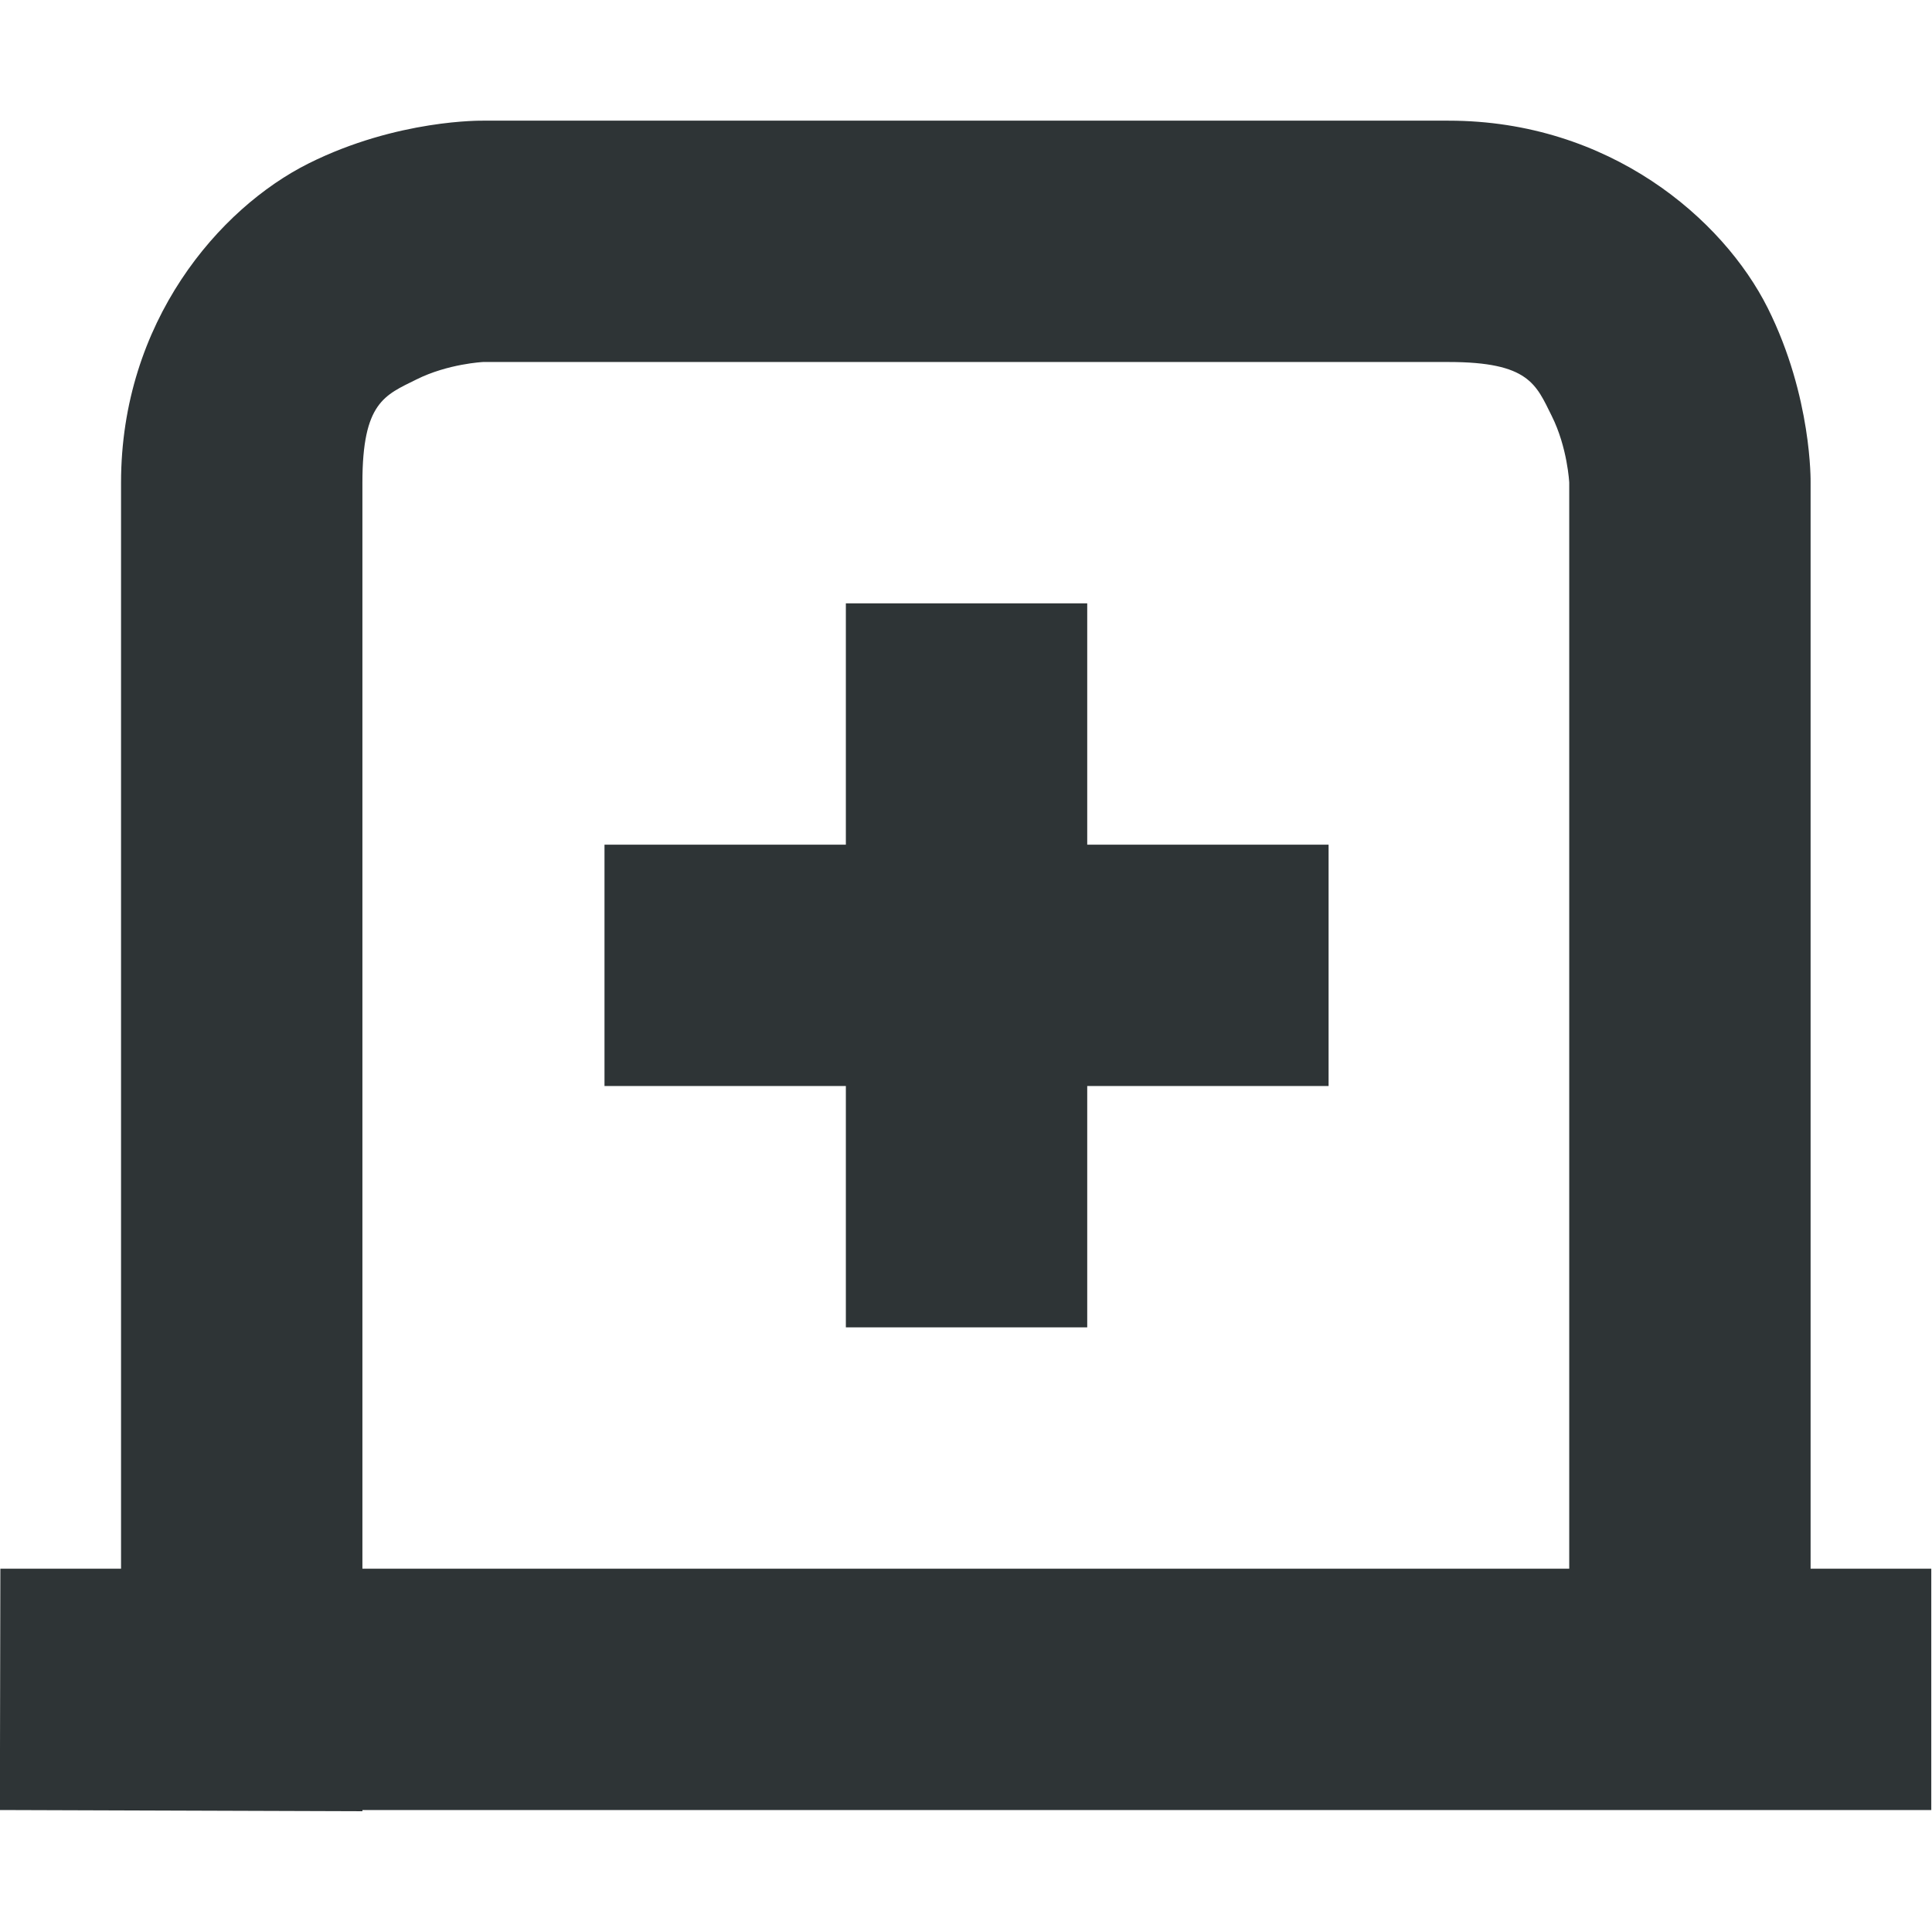
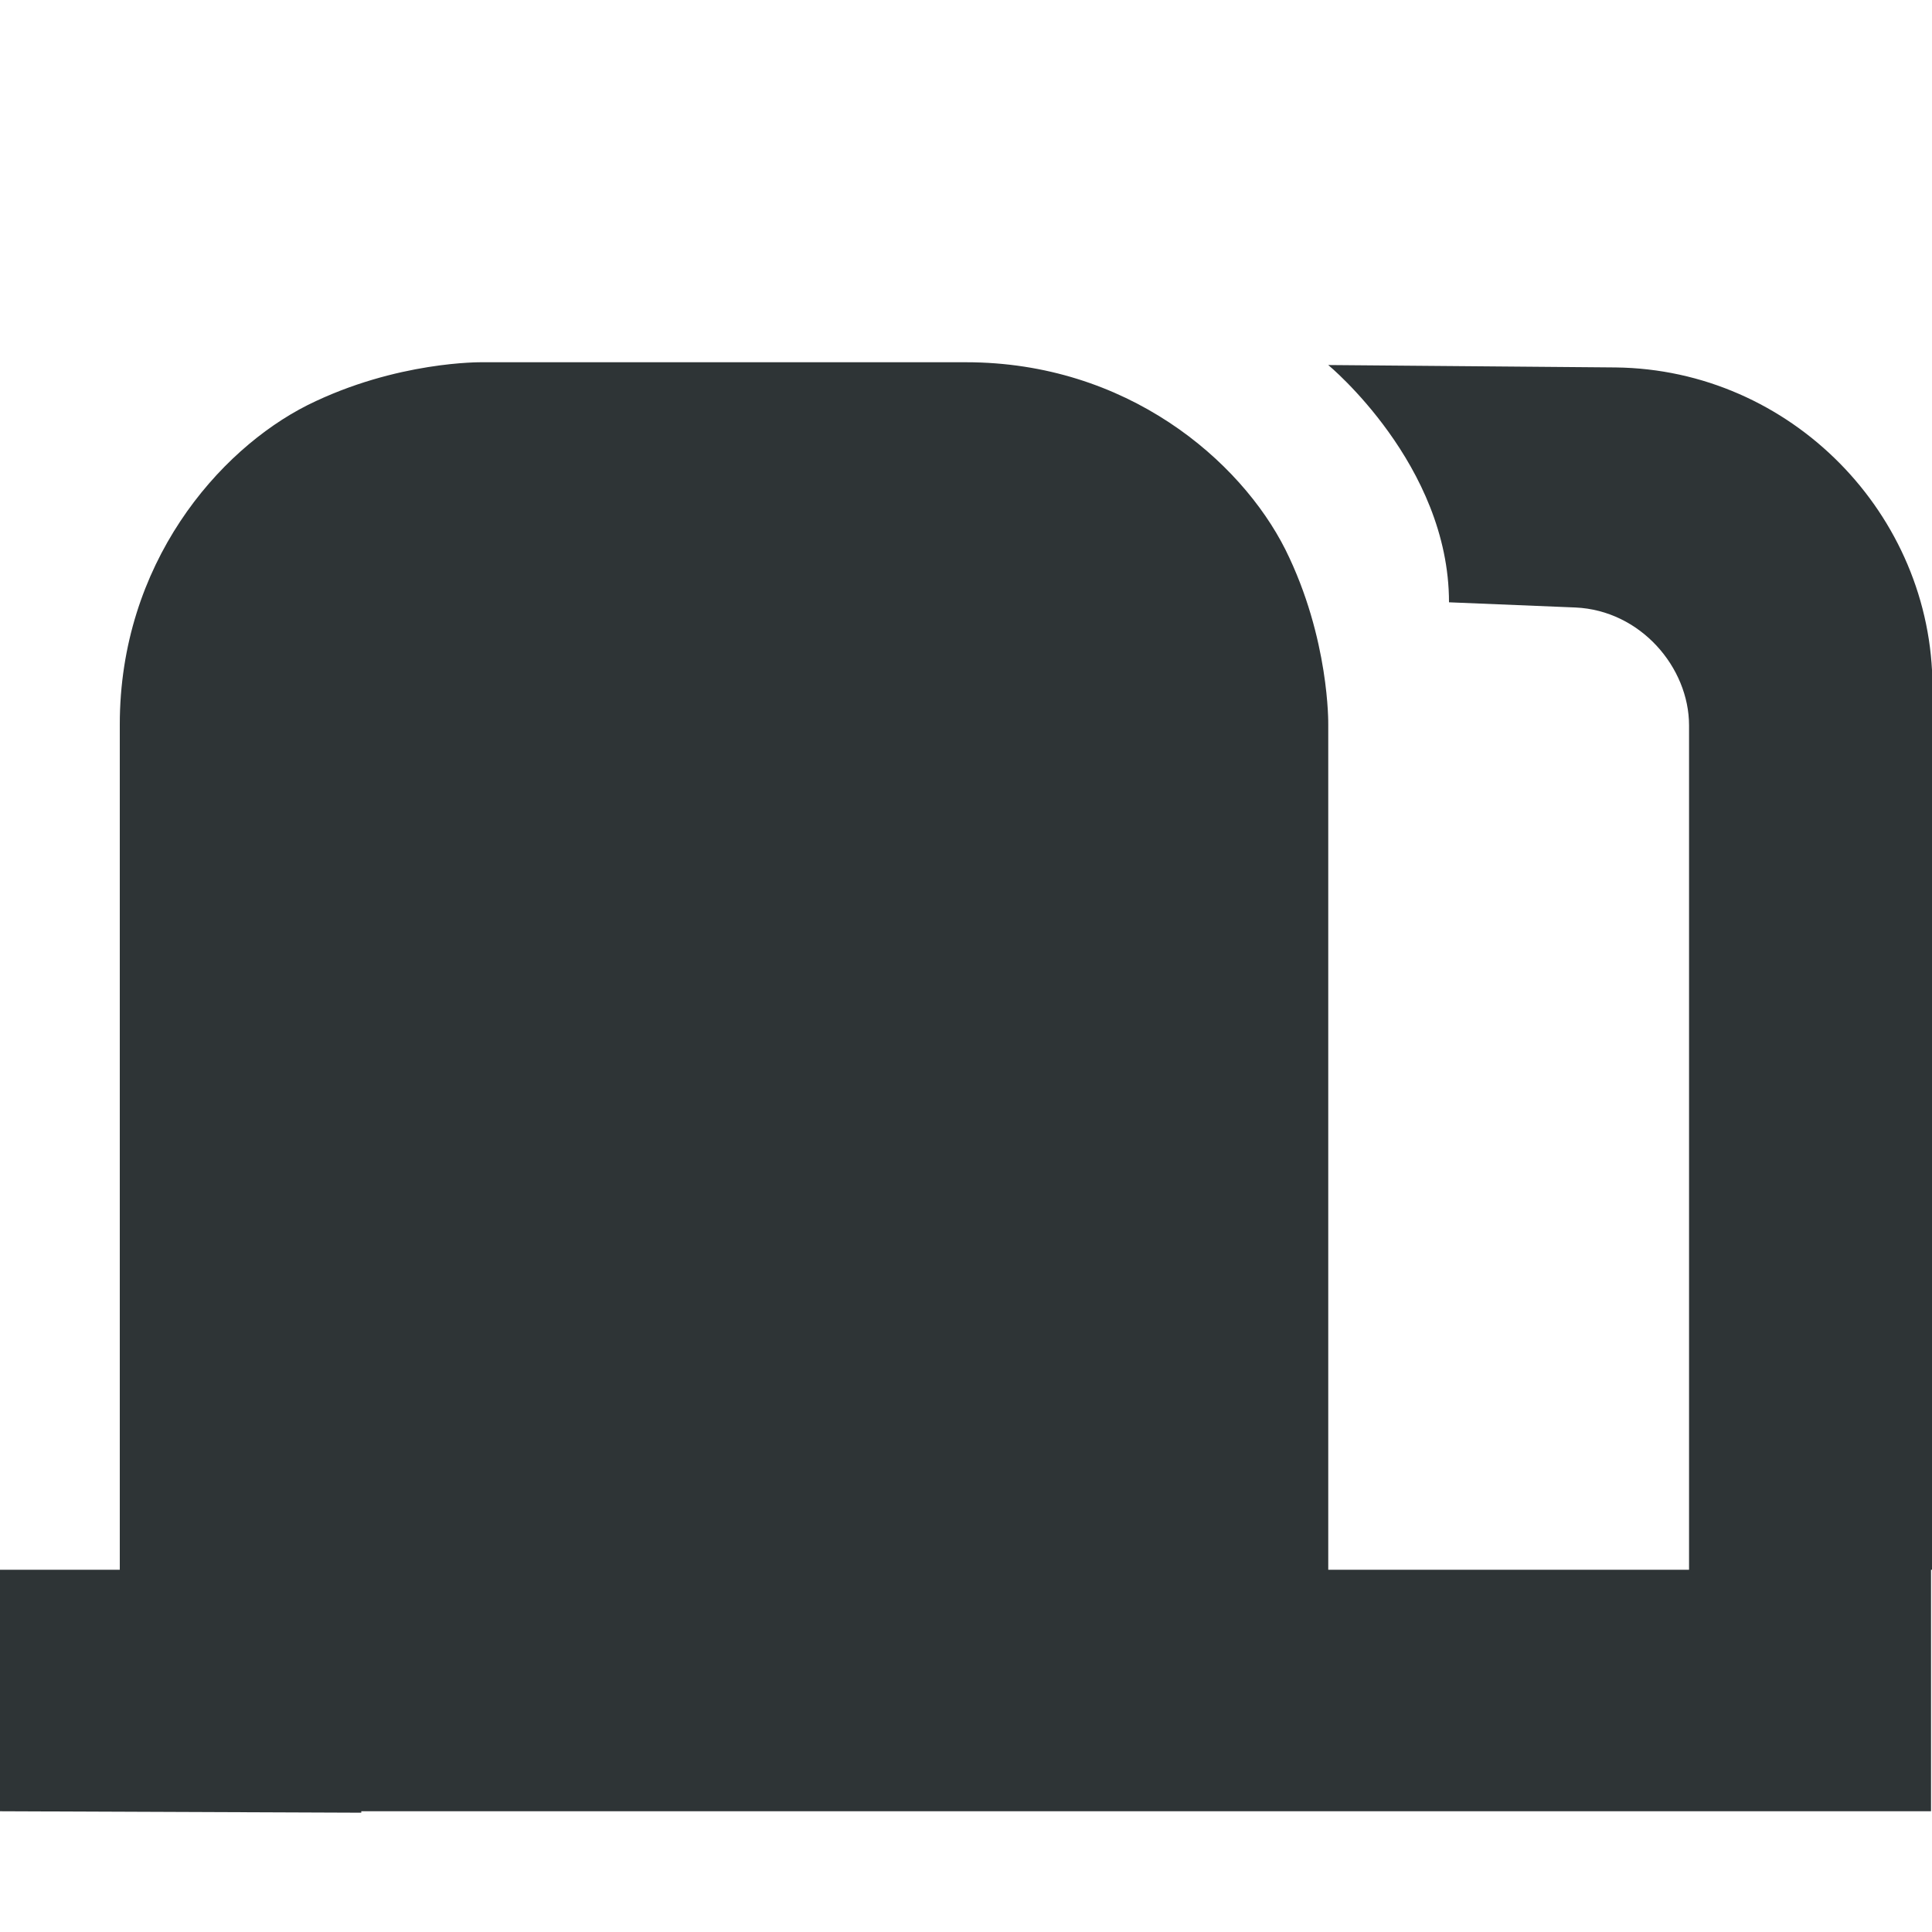
- <svg xmlns="http://www.w3.org/2000/svg" width="16.009" height="16">
-   <g fill="#2e3436">
-     <path d="M4.003 1s-.709-.014-1.447.355C1.817 1.725 1.003 2.667 1.003 4v9h-1l-.004 2h.004l3 .01V15h13v-2h-1V4s.014-.709-.355-1.447C14.278 1.814 13.336 1 12.003 1zm0 2h8c.667 0 .725.186.855.447.131.262.145.553.145.553v9h-10V4c0-.667.186-.725.447-.855.262-.131.553-.145.553-.145z" style="line-height:normal;font-variant-ligatures:normal;font-variant-position:normal;font-variant-caps:normal;font-variant-numeric:normal;font-variant-alternates:normal;font-feature-settings:normal;text-indent:0;text-align:start;text-decoration-line:none;text-decoration-style:solid;text-decoration-color:#000;text-transform:none;text-orientation:mixed;white-space:normal;shape-padding:0;isolation:auto;mix-blend-mode:normal;solid-color:#000;solid-opacity:1" color="#000" font-weight="400" font-family="sans-serif" overflow="visible" />
-     <path d="M7.009 5v2h-2v2h2v2h2V9h2V7h-2V5z" />
+ <svg xmlns="http://www.w3.org/2000/svg" width="16px" height="16px" viewBox="0 0 16 16" version="1.1">
+   <g id="surface543414">
+     <path style=" stroke:none;fill-rule:nonzero;fill:rgb(18.039%,20.392%,21.176%);fill-opacity:1;" d="M 3.992 3 C 3.992 3 3.285 2.988 2.547 3.355 C 1.809 3.727 0.992 4.668 0.992 6 L 0.992 13 L -0.008 13 L -0.012 15 L -0.008 15 L 2.992 15.012 L 2.992 15 L 15.992 15 L 15.992 13 L 16.004 13 L 16.004 5.691 C 16.004 4.262 14.832 3.059 13.379 3.043 L 11 3.023 C 11 3.023 12 3.848 12 4.988 L 13.047 5.031 C 13.586 5.055 13.988 5.527 13.988 6.008 L 13.988 13 L 11 13 L 11 6 C 11 6 11.012 5.289 10.645 4.551 C 10.273 3.812 9.332 3 8 3 Z M 3.992 3 " />
  </g>
</svg>
